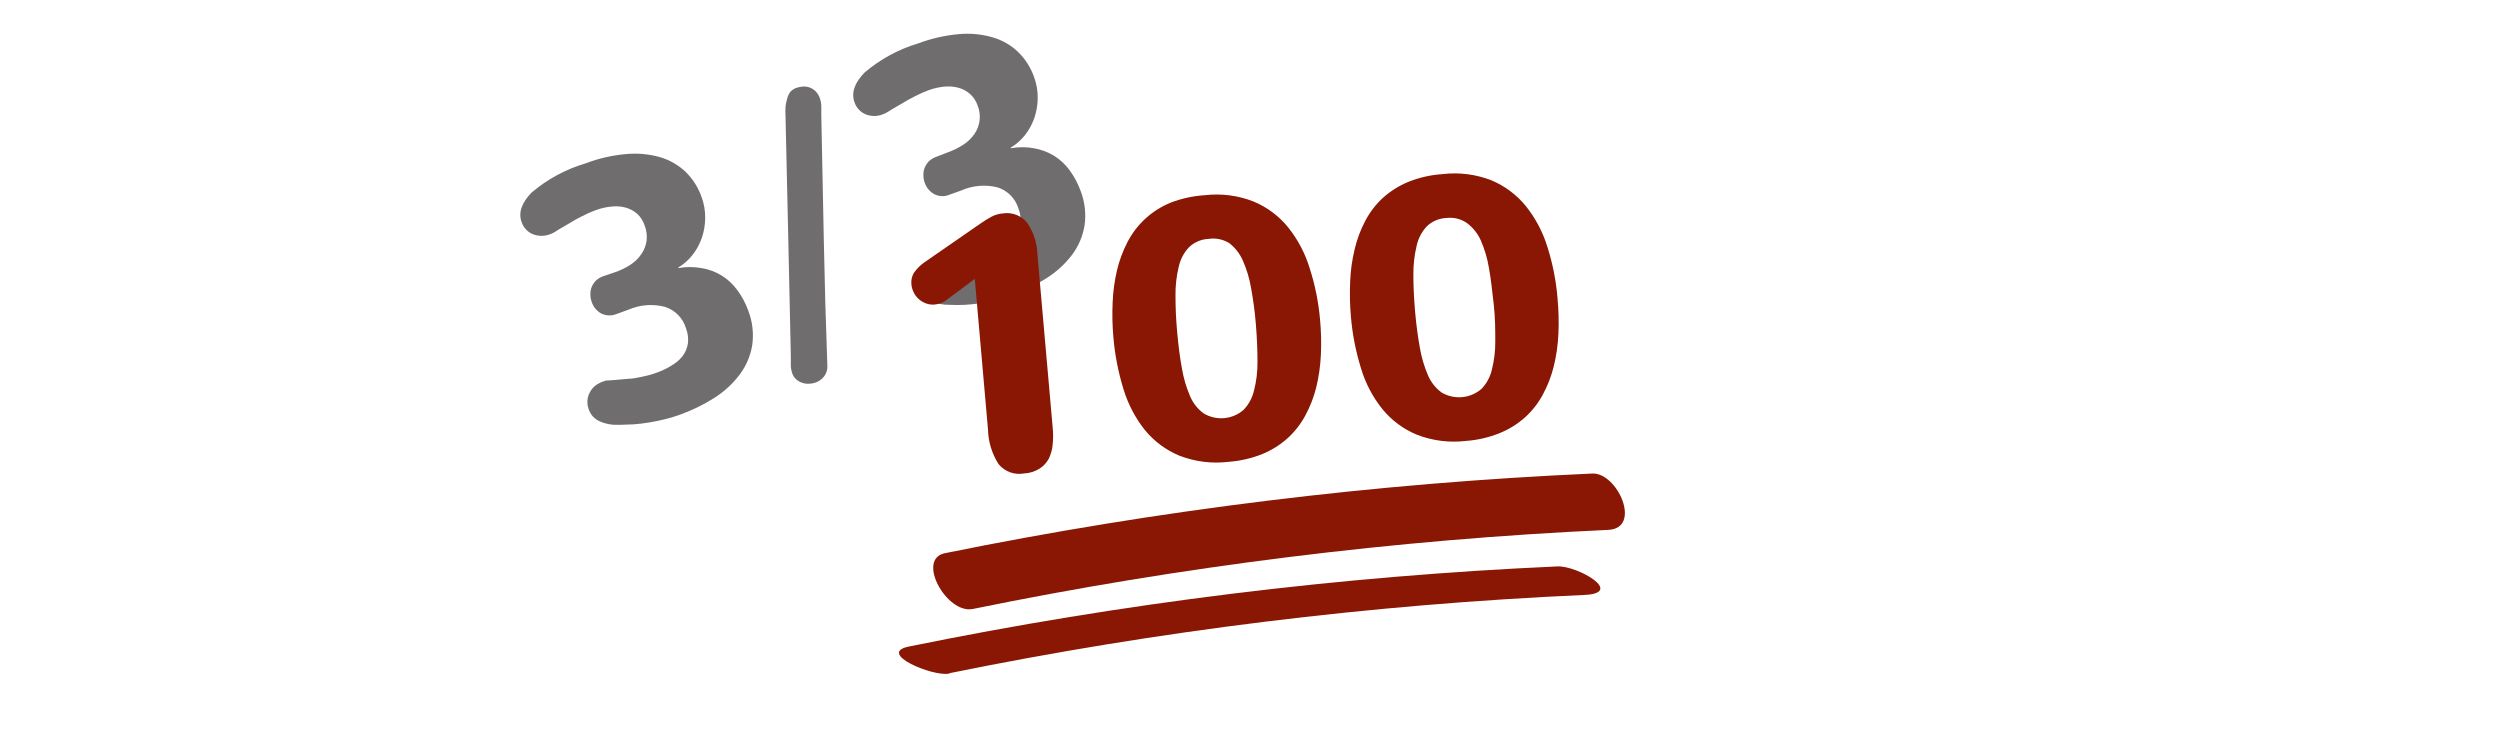
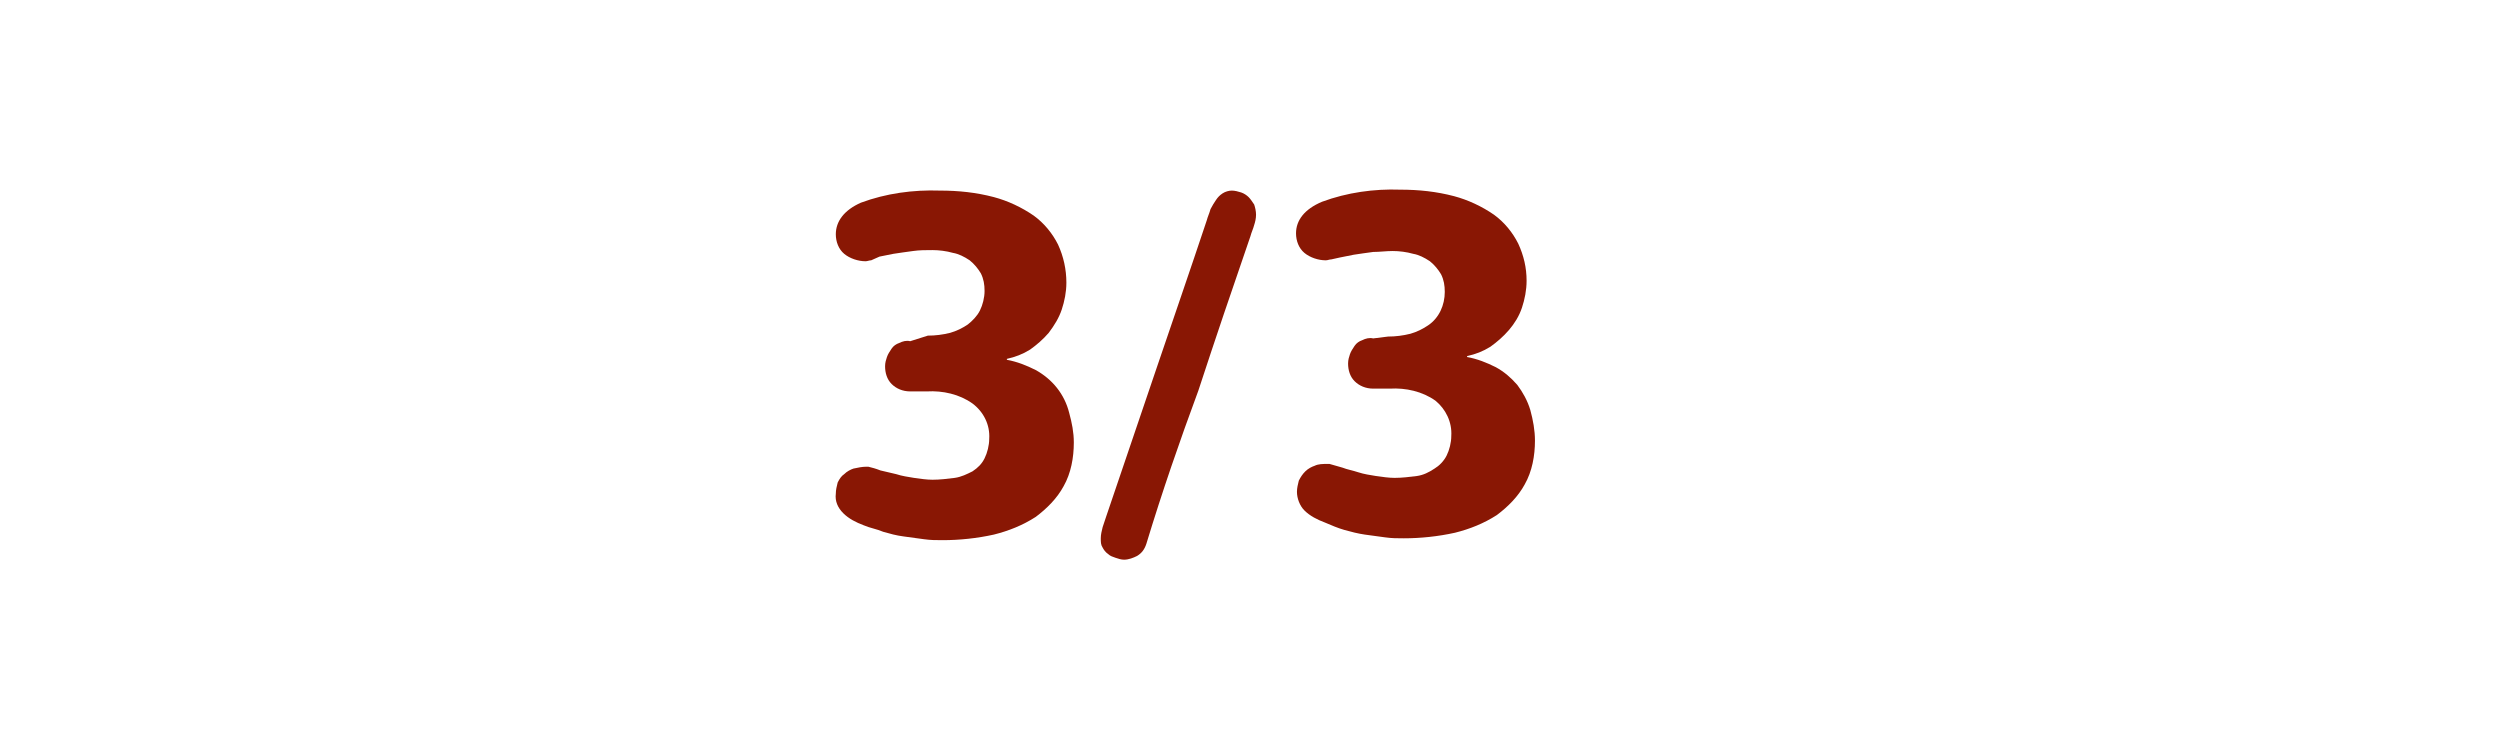
- <svg xmlns="http://www.w3.org/2000/svg" viewBox="0 0 268.93 78.83">
-   <defs>
-     <style>.cls-1{fill:#706d6e;}.cls-2{fill:#891704;}.cls-3{fill:none;}</style>
-   </defs>
-   <g id="Layer_2" data-name="Layer 2">
-     <g id="Layer_1-2" data-name="Layer 1">
-       <path class="cls-1" d="M66.2,29.27a7.34,7.34,0,0,0,1.66-.82A4.17,4.17,0,0,0,69,27.32a3.26,3.26,0,0,0,.55-1.41,3.3,3.3,0,0,0-.2-1.64A3,3,0,0,0,68.55,23a3.22,3.22,0,0,0-1.25-.67,4.07,4.07,0,0,0-1.53-.11,6.64,6.64,0,0,0-1.66.38,11.39,11.39,0,0,0-1.46.64c-.5.25-1,.52-1.42.79l-1,.58-.59.37a3.1,3.1,0,0,1-.45.21,2.54,2.54,0,0,1-1.88,0,2.15,2.15,0,0,1-1.2-1.3c-.37-1,0-2.09,1.09-3.19A16,16,0,0,1,63,17.57a16.11,16.11,0,0,1,4.39-1,10,10,0,0,1,3.63.34,6.86,6.86,0,0,1,2.74,1.58,7.09,7.09,0,0,1,1.71,2.7,6.35,6.35,0,0,1,.39,2.25,6.91,6.91,0,0,1-.36,2.14,6.24,6.24,0,0,1-1,1.84,5.47,5.47,0,0,1-1.53,1.35l0,.07a7,7,0,0,1,2.5,0,5.88,5.88,0,0,1,3.83,2.35,8.56,8.56,0,0,1,1.19,2.22,7.41,7.41,0,0,1,.43,3.71,7.22,7.22,0,0,1-1.33,3.15,10.44,10.44,0,0,1-2.76,2.54A18.88,18.88,0,0,1,73,44.66a13.83,13.83,0,0,1-1.49.44c-.52.13-1.08.25-1.65.34a17.05,17.05,0,0,1-1.75.21c-.58,0-1.15.06-1.71.05a4.32,4.32,0,0,1-1.92-.39A2.14,2.14,0,0,1,63.32,44a2.29,2.29,0,0,1-.13-.9,2.17,2.17,0,0,1,.24-.86,2.27,2.27,0,0,1,.59-.74A2.87,2.87,0,0,1,65,41l.16-.06c.3,0,.65-.05,1.06-.07l1.33-.12c.49,0,1-.12,1.51-.22a9.76,9.76,0,0,0,1.52-.42,8.23,8.23,0,0,0,1.66-.79,4.17,4.17,0,0,0,1.18-1A3,3,0,0,0,74,36.94a3.33,3.33,0,0,0-.21-1.63A3.44,3.44,0,0,0,71.5,33a6.07,6.07,0,0,0-3.89.31l-1.29.47a2,2,0,0,1-1.67-.07,2.23,2.23,0,0,1-1-1.23,2.36,2.36,0,0,1-.14-.8,2.08,2.08,0,0,1,.13-.79,2.2,2.2,0,0,1,.44-.68,2.08,2.08,0,0,1,.79-.49Z" />
-       <path class="cls-1" d="M89,39.3a1.73,1.73,0,0,1-.37,1.22,2.09,2.09,0,0,1-.89.63,2.35,2.35,0,0,1-.71.13,2,2,0,0,1-.73-.1,1.83,1.83,0,0,1-.65-.37,1.49,1.49,0,0,1-.43-.66,2.8,2.8,0,0,1-.15-.89l0-1q-.15-6.48-.28-12.88t-.29-12.88a7.9,7.9,0,0,1,0-1,4,4,0,0,1,.18-.89A2.13,2.13,0,0,1,85,9.9a1.59,1.59,0,0,1,.67-.45,2.76,2.76,0,0,1,.74-.14,1.78,1.78,0,0,1,.73.12,1.91,1.91,0,0,1,.62.41,2.14,2.14,0,0,1,.44.74,3,3,0,0,1,.15.86c0,.33,0,.64,0,1q.14,6.76.27,13.45T89,39.3Z" />
-       <path class="cls-1" d="M102,16.37a7.47,7.47,0,0,0,1.65-.82,4.36,4.36,0,0,0,1.17-1.13,3.26,3.26,0,0,0,.35-3.06,2.94,2.94,0,0,0-.82-1.25,3.1,3.1,0,0,0-1.25-.67,4.28,4.28,0,0,0-1.53-.12,6.81,6.81,0,0,0-1.67.38,13.71,13.71,0,0,0-1.45.64c-.5.26-1,.52-1.42.79l-1,.58-.6.37a1.85,1.85,0,0,1-.45.21,2.45,2.45,0,0,1-1.88,0A2.13,2.13,0,0,1,91.92,11c-.37-1,0-2.1,1.09-3.2a15.89,15.89,0,0,1,5.76-3.13,16.54,16.54,0,0,1,4.39-1,9.81,9.81,0,0,1,3.63.35,6.63,6.63,0,0,1,2.74,1.58,7.05,7.05,0,0,1,1.71,2.69,6.37,6.37,0,0,1,.39,2.26,6.8,6.8,0,0,1-.36,2.13,6.32,6.32,0,0,1-1,1.84,5.69,5.69,0,0,1-1.54,1.36l0,.07a6.82,6.82,0,0,1,2.5,0,6.13,6.13,0,0,1,2.13.79,5.94,5.94,0,0,1,1.69,1.56,8.62,8.62,0,0,1,1.19,2.23,7.4,7.4,0,0,1,.43,3.71,7.22,7.22,0,0,1-1.33,3.15,10.41,10.41,0,0,1-2.76,2.53,18.13,18.13,0,0,1-3.85,1.88,13.8,13.8,0,0,1-1.49.45c-.53.13-1.08.24-1.65.34s-1.16.16-1.75.2a16.32,16.32,0,0,1-1.7,0,4.34,4.34,0,0,1-1.93-.39,2.15,2.15,0,0,1-1.12-1.26,2.29,2.29,0,0,1-.13-.9,2.17,2.17,0,0,1,.24-.87,2.38,2.38,0,0,1,.59-.74,3.07,3.07,0,0,1,.94-.53l.16-.06L102,28c.41,0,.85-.06,1.34-.11s1-.13,1.5-.22a9.76,9.76,0,0,0,1.52-.42,8.81,8.81,0,0,0,1.66-.79,4.35,4.35,0,0,0,1.18-1.06,2.83,2.83,0,0,0,.57-1.33,3.32,3.32,0,0,0-.21-1.63,3.43,3.43,0,0,0-2.24-2.28,6,6,0,0,0-3.89.32l-1.29.46a1.9,1.9,0,0,1-1.67-.07,2.24,2.24,0,0,1-1-1.22,2.4,2.4,0,0,1-.14-.8,2.05,2.05,0,0,1,.13-.79,2.31,2.31,0,0,1,.44-.69,2.21,2.21,0,0,1,.79-.49Z" />
-       <path class="cls-2" d="M101.73,32.33a2.47,2.47,0,0,1-1.17.43,2.11,2.11,0,0,1-.94-.12,2.33,2.33,0,0,1-.78-.46,2.3,2.3,0,0,1-.55-.72,2.47,2.47,0,0,1-.25-.88,2,2,0,0,1,.27-1.23,4.55,4.55,0,0,1,1.1-1.11l6.07-4.2a12.47,12.47,0,0,1,1.12-.7,3.17,3.17,0,0,1,1.27-.38,2.79,2.79,0,0,1,2.62,1,6.35,6.35,0,0,1,1.11,3.44L113.24,46a8.92,8.92,0,0,1,0,1.79,4.31,4.31,0,0,1-.41,1.53,2.88,2.88,0,0,1-1,1.09,3.44,3.44,0,0,1-1.68.52,2.87,2.87,0,0,1-2.73-1,7.23,7.23,0,0,1-1.14-3.72L104.86,30Z" />
-       <path class="cls-2" d="M129.59,21a10.85,10.85,0,0,1,5.26.68,9.38,9.38,0,0,1,3.71,2.77,13.12,13.12,0,0,1,2.32,4.39A25,25,0,0,1,142,34.37a27.22,27.22,0,0,1,.09,3.81,18.34,18.34,0,0,1-.5,3.49,12.86,12.86,0,0,1-1.16,3,9.11,9.11,0,0,1-1.9,2.45,9.46,9.46,0,0,1-2.73,1.72,12.24,12.24,0,0,1-3.64.84,11,11,0,0,1-5.31-.67,9.52,9.52,0,0,1-3.71-2.77,13.23,13.23,0,0,1-2.29-4.4,26.25,26.25,0,0,1-1.08-5.55,27.94,27.94,0,0,1-.08-3.76,18.16,18.16,0,0,1,.47-3.47,13.35,13.35,0,0,1,1.14-3.05,9.08,9.08,0,0,1,4.63-4.21A12.35,12.35,0,0,1,129.59,21ZM130,25.7a3.23,3.23,0,0,0-2.1.9,4.4,4.4,0,0,0-1.1,2.09,12.4,12.4,0,0,0-.35,3.11c0,1.19.05,2.5.18,3.92s.29,2.73.51,3.9a12.82,12.82,0,0,0,.88,3,4.4,4.4,0,0,0,1.46,1.85,3.65,3.65,0,0,0,4.29-.38A4.45,4.45,0,0,0,134.9,42a11.91,11.91,0,0,0,.37-3.08c0-1.19-.05-2.51-.17-4s-.3-2.71-.51-3.88a12.34,12.34,0,0,0-.89-3,4.8,4.8,0,0,0-1.47-1.89A3.3,3.3,0,0,0,130,25.7Z" />
-       <path class="cls-2" d="M155.17,18.73a10.9,10.9,0,0,1,5.27.67,9.51,9.51,0,0,1,3.7,2.77,13.27,13.27,0,0,1,2.32,4.4,25,25,0,0,1,1.09,5.55,27.22,27.22,0,0,1,.09,3.81,18.34,18.34,0,0,1-.5,3.49,13,13,0,0,1-1.16,3,9.11,9.11,0,0,1-1.9,2.45,9.44,9.44,0,0,1-2.73,1.71,11.93,11.93,0,0,1-3.64.85,11,11,0,0,1-5.3-.67A9.4,9.4,0,0,1,148.7,44a12.88,12.88,0,0,1-2.3-4.4,26,26,0,0,1-1.08-5.54,28,28,0,0,1-.08-3.76,17.59,17.59,0,0,1,.48-3.48,12.63,12.63,0,0,1,1.14-3.05,9.14,9.14,0,0,1,1.88-2.47,9.62,9.62,0,0,1,2.74-1.73A12.05,12.05,0,0,1,155.17,18.73Zm.42,4.72a3.25,3.25,0,0,0-2.1.89,4.48,4.48,0,0,0-1.1,2.1,12.82,12.82,0,0,0-.35,3.11c0,1.19.06,2.5.18,3.92s.3,2.72.51,3.9a13,13,0,0,0,.88,3,4.47,4.47,0,0,0,1.46,1.85,3.69,3.69,0,0,0,4.29-.38,4.41,4.41,0,0,0,1.12-2.06,12,12,0,0,0,.37-3.08c0-1.19,0-2.51-.17-4s-.3-2.7-.51-3.87a12.56,12.56,0,0,0-.89-3A4.76,4.76,0,0,0,157.81,24,3.16,3.16,0,0,0,155.59,23.45Z" />
-       <path class="cls-2" d="M104.54,65.53A442.44,442.44,0,0,1,173,57c3.67-.17,1-6.18-1.71-6.06a450.83,450.83,0,0,0-69.65,8.57c-3.1.63.19,6.56,3,6Z" />
-       <path class="cls-2" d="M102.12,72.42A441.09,441.09,0,0,1,170.43,64c4.4-.2-.75-3.17-2.9-3.07a449.72,449.72,0,0,0-69.76,8.62c-3.49.71,2.56,3.27,4.35,2.91Z" />
-       <rect class="cls-3" width="268.93" height="78.83" />
+ <svg xmlns="http://www.w3.org/2000/svg" version="1.1" id="Layer_1" x="0px" y="0px" viewBox="0 0 268.9 78.8" style="enable-background:new 0 0 268.9 78.8;" xml:space="preserve">
+   <style type="text/css">
+ 	.st0{fill:#891704;}
+ 	.st1{fill:none;}
+ </style>
+   <g id="Layer_2_1_">
+     <g id="Layer_1-2">
+       <g>
+         <path class="st0" d="M99.8,36.1c0.8,0,1.6-0.1,2.4-0.3c0.7-0.2,1.3-0.5,1.9-0.9c0.5-0.4,1-0.9,1.3-1.5c0.3-0.6,0.5-1.4,0.5-2.1     c0-0.7-0.1-1.3-0.4-1.9c-0.3-0.5-0.7-1-1.2-1.4c-0.6-0.4-1.2-0.7-1.8-0.8c-0.7-0.2-1.5-0.3-2.2-0.3c-0.7,0-1.4,0-2.1,0.1     c-0.7,0.1-1.5,0.2-2.1,0.3l-1.5,0.3L93.7,28c-0.2,0-0.4,0.1-0.6,0.1c-0.8,0-1.7-0.3-2.3-0.8c-0.6-0.5-0.9-1.3-0.9-2.1     c0-1.4,0.9-2.6,2.7-3.4c2.7-1,5.6-1.4,8.5-1.3c2,0,3.9,0.2,5.8,0.7c1.5,0.4,3,1.1,4.3,2c1.1,0.8,2,1.9,2.6,3.1     c0.6,1.3,0.9,2.7,0.9,4.1c0,1-0.2,2-0.5,2.9c-0.3,0.9-0.8,1.7-1.4,2.5c-0.6,0.7-1.3,1.3-2,1.8c-0.8,0.5-1.6,0.8-2.5,1l0,0.1     c1.1,0.2,2.1,0.6,3.1,1.1c1.8,1,3.1,2.6,3.6,4.6c0.3,1.1,0.5,2.1,0.5,3.2c0,1.6-0.3,3.3-1.1,4.7c-0.7,1.3-1.8,2.4-3,3.3     c-1.4,0.9-2.9,1.5-4.5,1.9c-1.8,0.4-3.7,0.6-5.5,0.6c-0.7,0-1.3,0-2-0.1c-0.7-0.1-1.4-0.2-2.2-0.3c-0.8-0.1-1.5-0.3-2.2-0.5     c-0.7-0.3-1.4-0.4-2.1-0.7c-0.8-0.3-1.6-0.7-2.2-1.3c-0.6-0.6-0.9-1.3-0.8-2.1c0-0.4,0.1-0.8,0.2-1.2c0.2-0.4,0.4-0.7,0.7-0.9     c0.3-0.3,0.7-0.5,1-0.6c0.5-0.1,0.9-0.2,1.4-0.2l0.2,0c0.4,0.1,0.8,0.2,1.3,0.4l1.7,0.4c0.6,0.2,1.3,0.3,1.9,0.4     c0.7,0.1,1.4,0.2,2,0.2c0.8,0,1.6-0.1,2.4-0.2c0.7-0.1,1.3-0.4,1.9-0.7c0.6-0.4,1-0.8,1.3-1.4c0.3-0.6,0.5-1.4,0.5-2.1     c0.1-1.5-0.6-2.9-1.8-3.8c-1.4-1-3.2-1.4-4.9-1.3l-1.8,0c-0.8,0-1.5-0.3-2-0.8c-0.5-0.5-0.7-1.2-0.7-1.9c0-0.4,0.1-0.7,0.2-1     c0.1-0.3,0.3-0.6,0.5-0.9c0.2-0.3,0.5-0.5,0.8-0.6c0.4-0.2,0.8-0.3,1.2-0.2L99.8,36.1z" />
+         <path class="st0" d="M123.3,58.5c-0.2,0.6-0.5,1-1,1.3c-0.4,0.2-0.9,0.4-1.4,0.4c-0.3,0-0.6-0.1-0.9-0.2     c-0.3-0.1-0.6-0.2-0.8-0.4c-0.3-0.2-0.5-0.5-0.6-0.7c-0.2-0.3-0.2-0.6-0.2-1c0-0.4,0.1-0.8,0.2-1.2l0.4-1.2     c1.8-5.3,3.6-10.6,5.4-15.9c1.8-5.3,3.6-10.5,5.4-15.9c0.1-0.4,0.3-0.8,0.4-1.2c0.2-0.4,0.4-0.7,0.6-1c0.2-0.3,0.4-0.5,0.7-0.7     c0.3-0.2,0.7-0.3,1-0.3c0.3,0,0.7,0.1,1,0.2c0.3,0.1,0.6,0.3,0.8,0.5c0.2,0.2,0.4,0.5,0.6,0.8c0.1,0.3,0.2,0.7,0.2,1.1     c0,0.4-0.1,0.8-0.2,1.1c-0.1,0.4-0.3,0.8-0.4,1.2c-1.9,5.5-3.8,11.1-5.6,16.6C126.9,47.4,125,52.9,123.3,58.5z" />
+         <path class="st0" d="M149.3,36.2c0.8,0,1.6-0.1,2.4-0.3c0.7-0.2,1.3-0.5,1.9-0.9c1.2-0.8,1.8-2.2,1.8-3.6c0-0.7-0.1-1.3-0.4-1.9     c-0.3-0.5-0.7-1-1.2-1.4c-0.6-0.4-1.2-0.7-1.8-0.8c-0.7-0.2-1.5-0.3-2.2-0.3c-0.7,0-1.4,0.1-2.1,0.1c-0.7,0.1-1.5,0.2-2.1,0.3     l-1.5,0.3l-0.9,0.2c-0.2,0-0.4,0.1-0.6,0.1c-0.8,0-1.7-0.3-2.3-0.8c-0.6-0.5-0.9-1.3-0.9-2.1c0-1.4,0.9-2.6,2.8-3.4     c2.7-1,5.6-1.4,8.4-1.3c2,0,3.9,0.2,5.8,0.7c1.5,0.4,3,1.1,4.3,2c1.1,0.8,2,1.9,2.6,3.1c0.6,1.3,0.9,2.6,0.9,4c0,1-0.2,2-0.5,2.9     c-0.3,0.9-0.8,1.7-1.4,2.4c-0.6,0.7-1.3,1.3-2,1.8c-0.8,0.5-1.6,0.8-2.5,1l0,0.1c1.1,0.2,2.1,0.6,3.1,1.1     c0.9,0.5,1.6,1.1,2.3,1.9c0.6,0.8,1.1,1.7,1.4,2.7c0.3,1.1,0.5,2.2,0.5,3.3c0,1.6-0.3,3.3-1.1,4.7c-0.7,1.3-1.8,2.4-3,3.3     c-1.4,0.9-2.9,1.5-4.5,1.9c-1.8,0.4-3.7,0.6-5.5,0.6c-0.7,0-1.3,0-2-0.1c-0.7-0.1-1.4-0.2-2.2-0.3c-0.7-0.1-1.5-0.3-2.2-0.5     c-0.7-0.2-1.4-0.5-2.1-0.8c-0.8-0.3-1.6-0.7-2.2-1.3c-0.5-0.5-0.8-1.3-0.8-2c0-0.4,0.1-0.8,0.2-1.2c0.2-0.4,0.4-0.7,0.7-1     c0.3-0.3,0.7-0.5,1-0.6c0.4-0.2,0.9-0.2,1.4-0.2l0.2,0l1.4,0.4c0.5,0.2,1.1,0.3,1.7,0.5c0.6,0.2,1.3,0.3,1.9,0.4     c0.7,0.1,1.4,0.2,2,0.2c0.8,0,1.6-0.1,2.4-0.2c0.7-0.1,1.3-0.4,1.9-0.8c0.5-0.3,1-0.8,1.3-1.4c0.3-0.6,0.5-1.4,0.5-2.1     c0.1-1.5-0.6-2.9-1.7-3.8c-1.4-1-3.2-1.4-4.9-1.3l-1.8,0c-0.8,0-1.5-0.3-2-0.8c-0.5-0.5-0.7-1.2-0.7-1.9c0-0.4,0.1-0.7,0.2-1     c0.1-0.3,0.3-0.6,0.5-0.9c0.2-0.3,0.5-0.5,0.8-0.6c0.4-0.2,0.8-0.3,1.2-0.2L149.3,36.2z" />
+       </g>
+       <rect class="st1" width="268.9" height="78.8" />
    </g>
  </g>
</svg>
